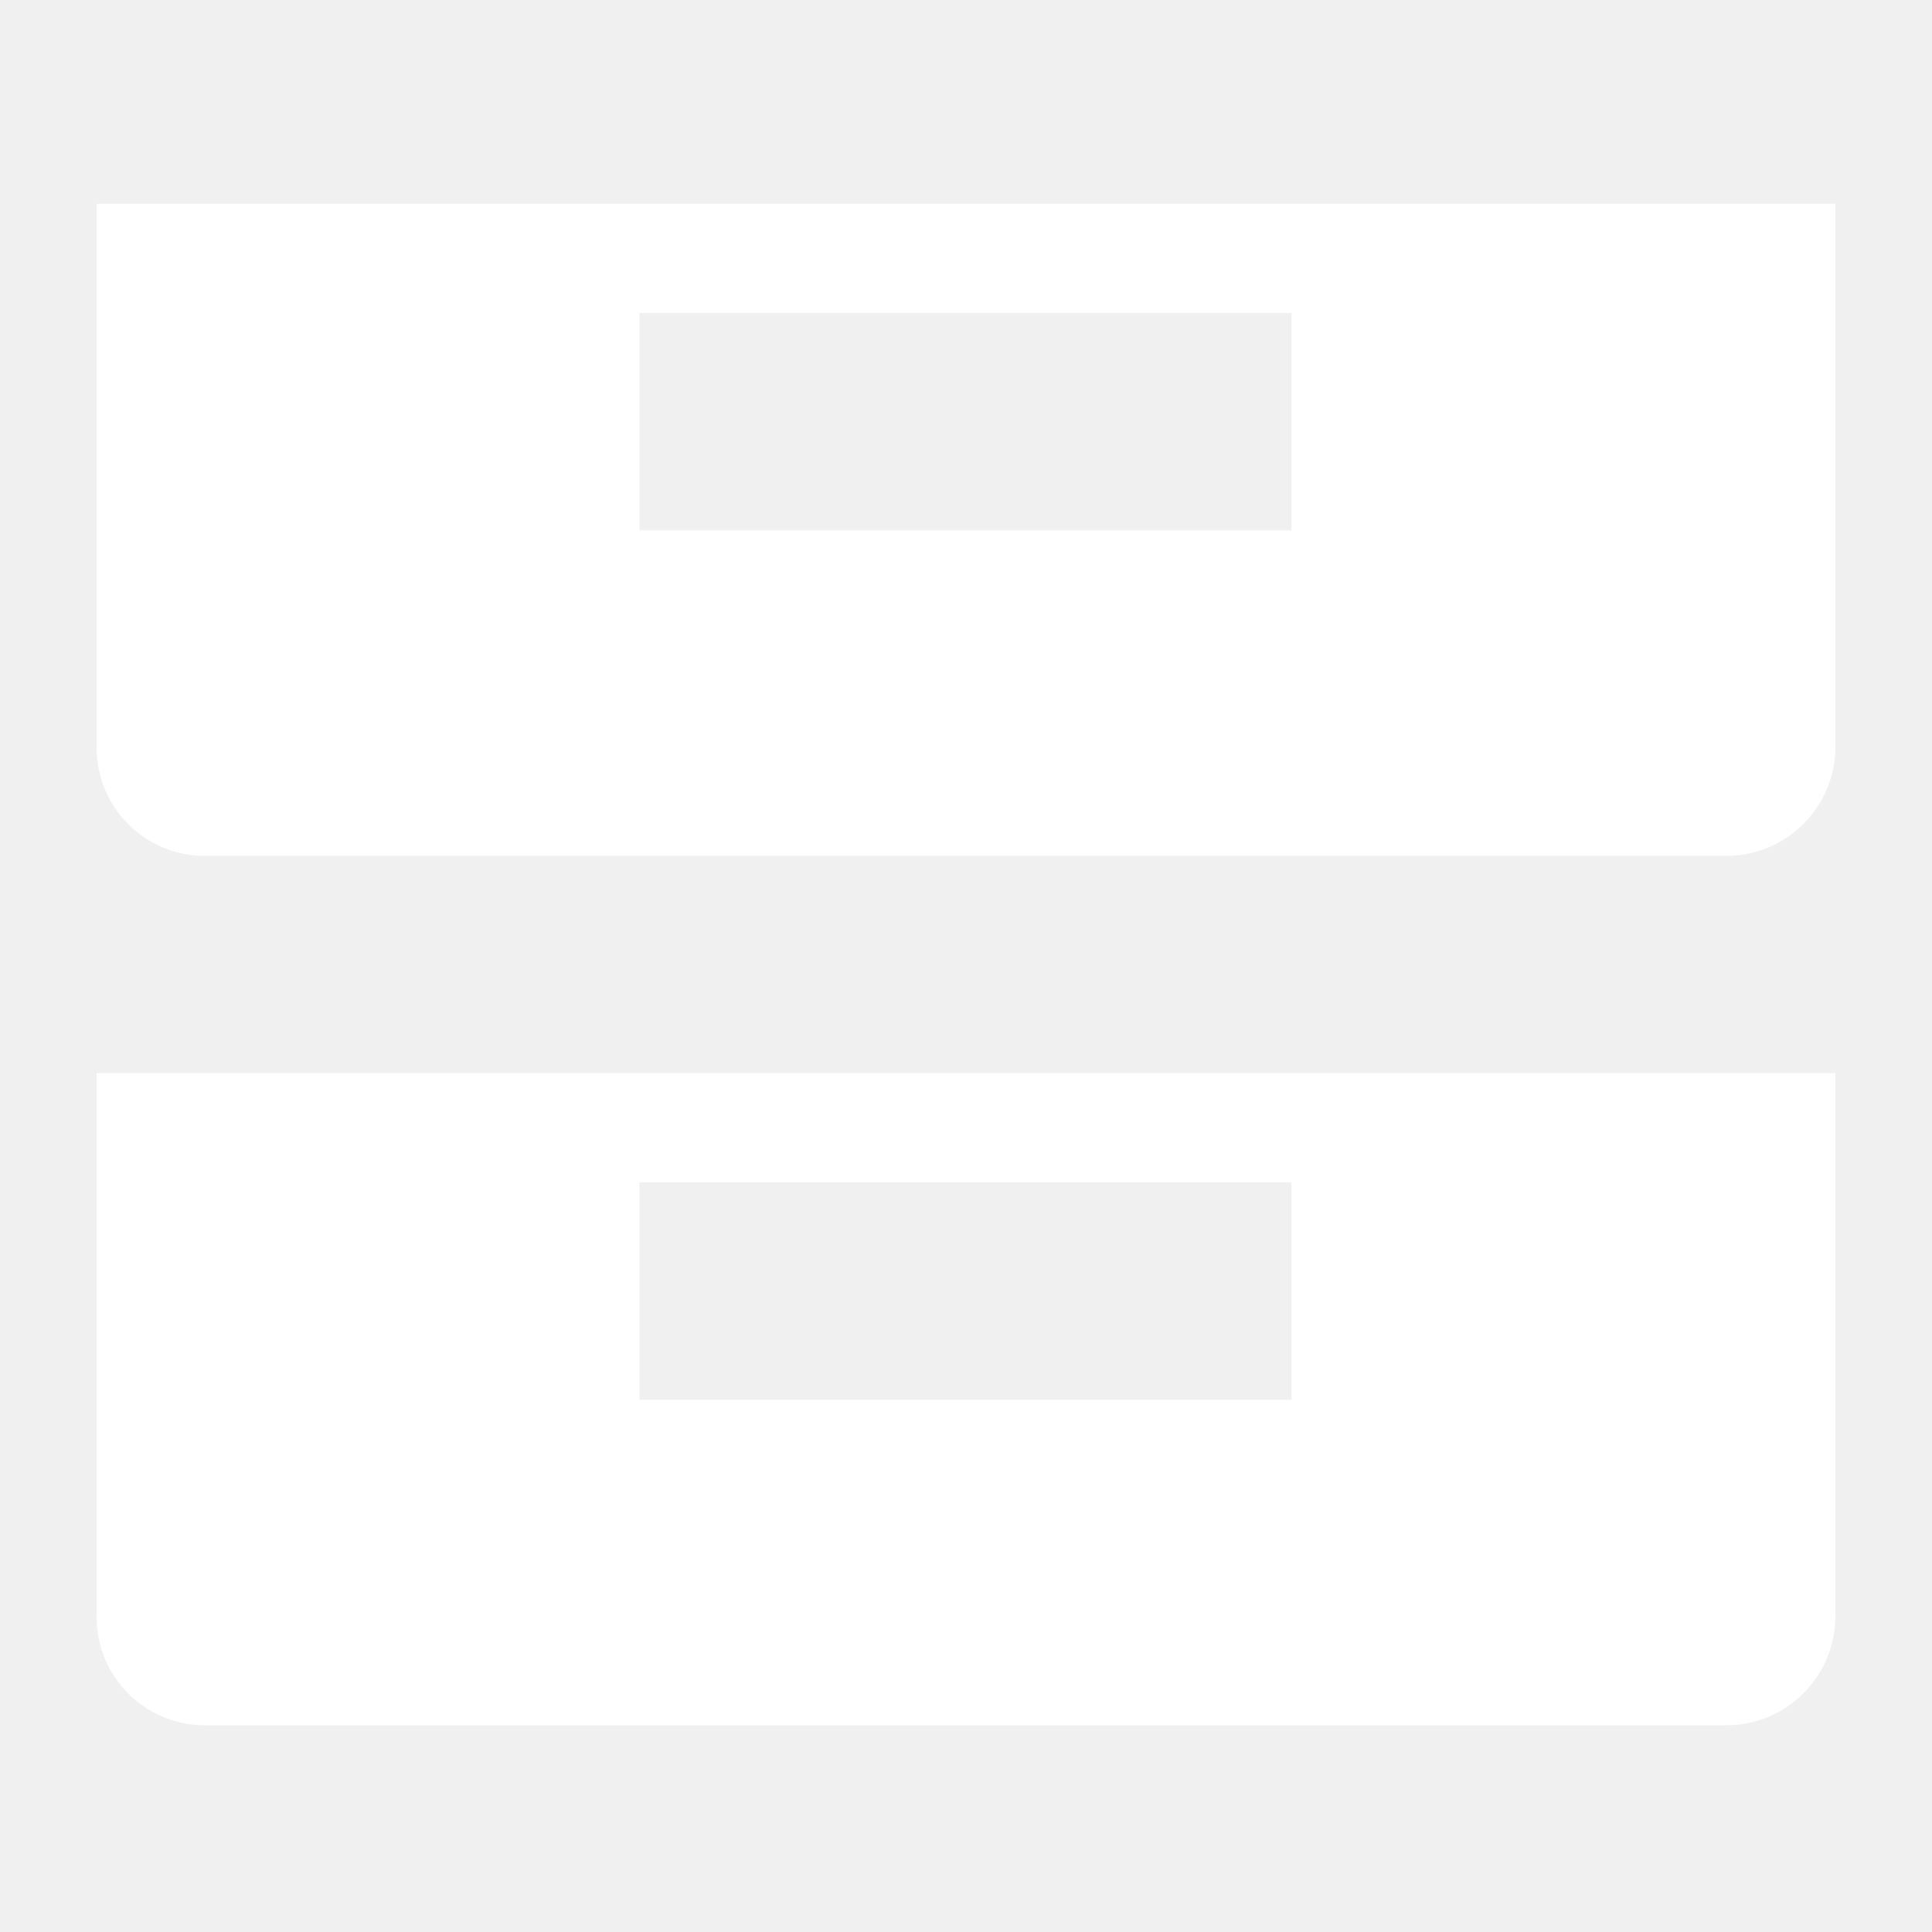
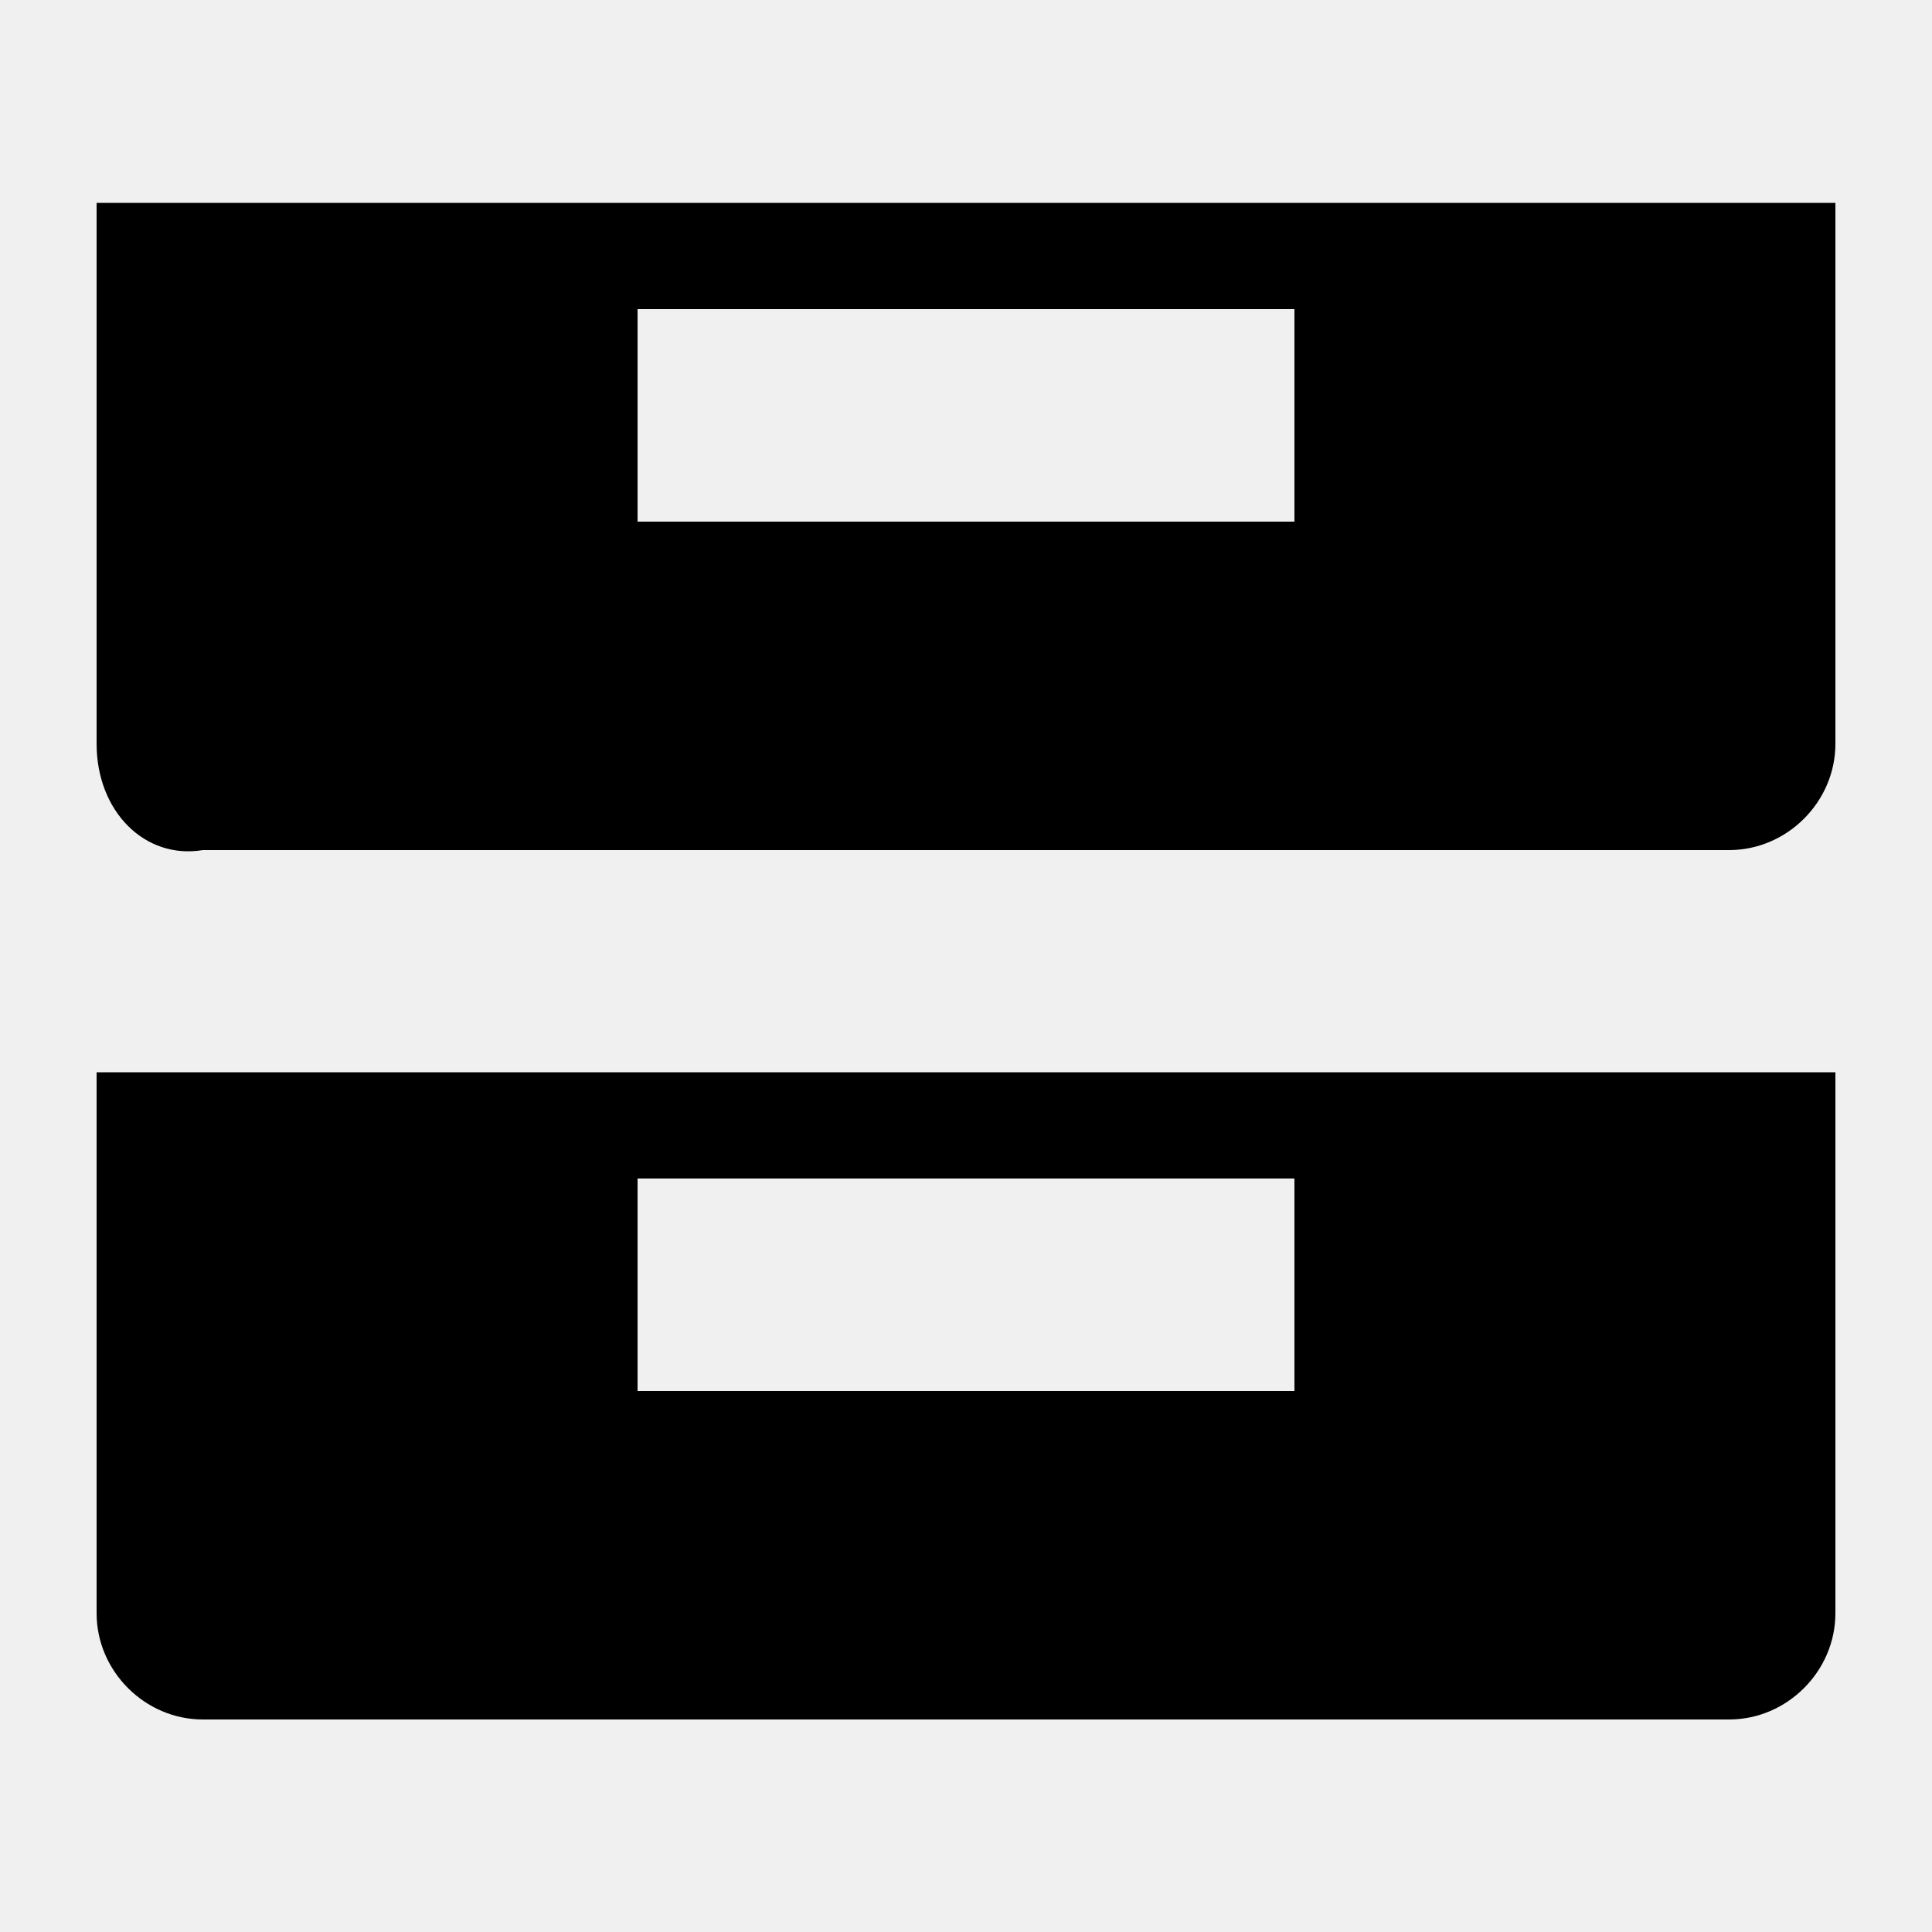
- <svg xmlns="http://www.w3.org/2000/svg" id="Layer_1" data-name="Layer 1" viewBox="0 0 20 20">
-   <defs>
-     <style>.cls-1{fill:#fff;fill-rule:evenodd;}</style>
-   </defs>
-   <path class="cls-1" d="M6.62,11.11H19v5.63a1.13,1.13,0,0,1-1.13,1.12H2.12A1.12,1.12,0,0,1,1,16.74V11.11Zm0,1.13v2.25h6.75V12.24Zm0-10.13H19V7.74a1.13,1.13,0,0,1-1.13,1.12H2.12A1.12,1.12,0,0,1,1,7.74V2.11Zm0,1.13V5.49h6.75V3.24Z" />
+ <svg xmlns="http://www.w3.org/2000/svg" version="1.1" id="Layer_1" x="0px" y="0px" viewBox="0 0 20 20" style="enable-background:new 0 0 20 20;" xml:space="preserve">
+   <style type="text/css">
+ 	.st0{fill-rule:evenodd;clip-rule:evenodd;}
+ </style>
+   <path class="st0" d="M6.6,11.1H19v5.6c0,0.6-0.5,1.1-1.1,1.1H2.1c-0.6,0-1.1-0.5-1.1-1.1l0,0v-5.6H6.6z M6.6,12.2v2.2h6.8v-2.2H6.6z   M6.6,2.1H19v5.6c0,0.6-0.5,1.1-1.1,1.1H2.1C1.5,8.9,1,8.4,1,7.7V2.1L6.6,2.1z M6.6,3.2v2.2h6.8V3.2L6.6,3.2z" />
</svg>
